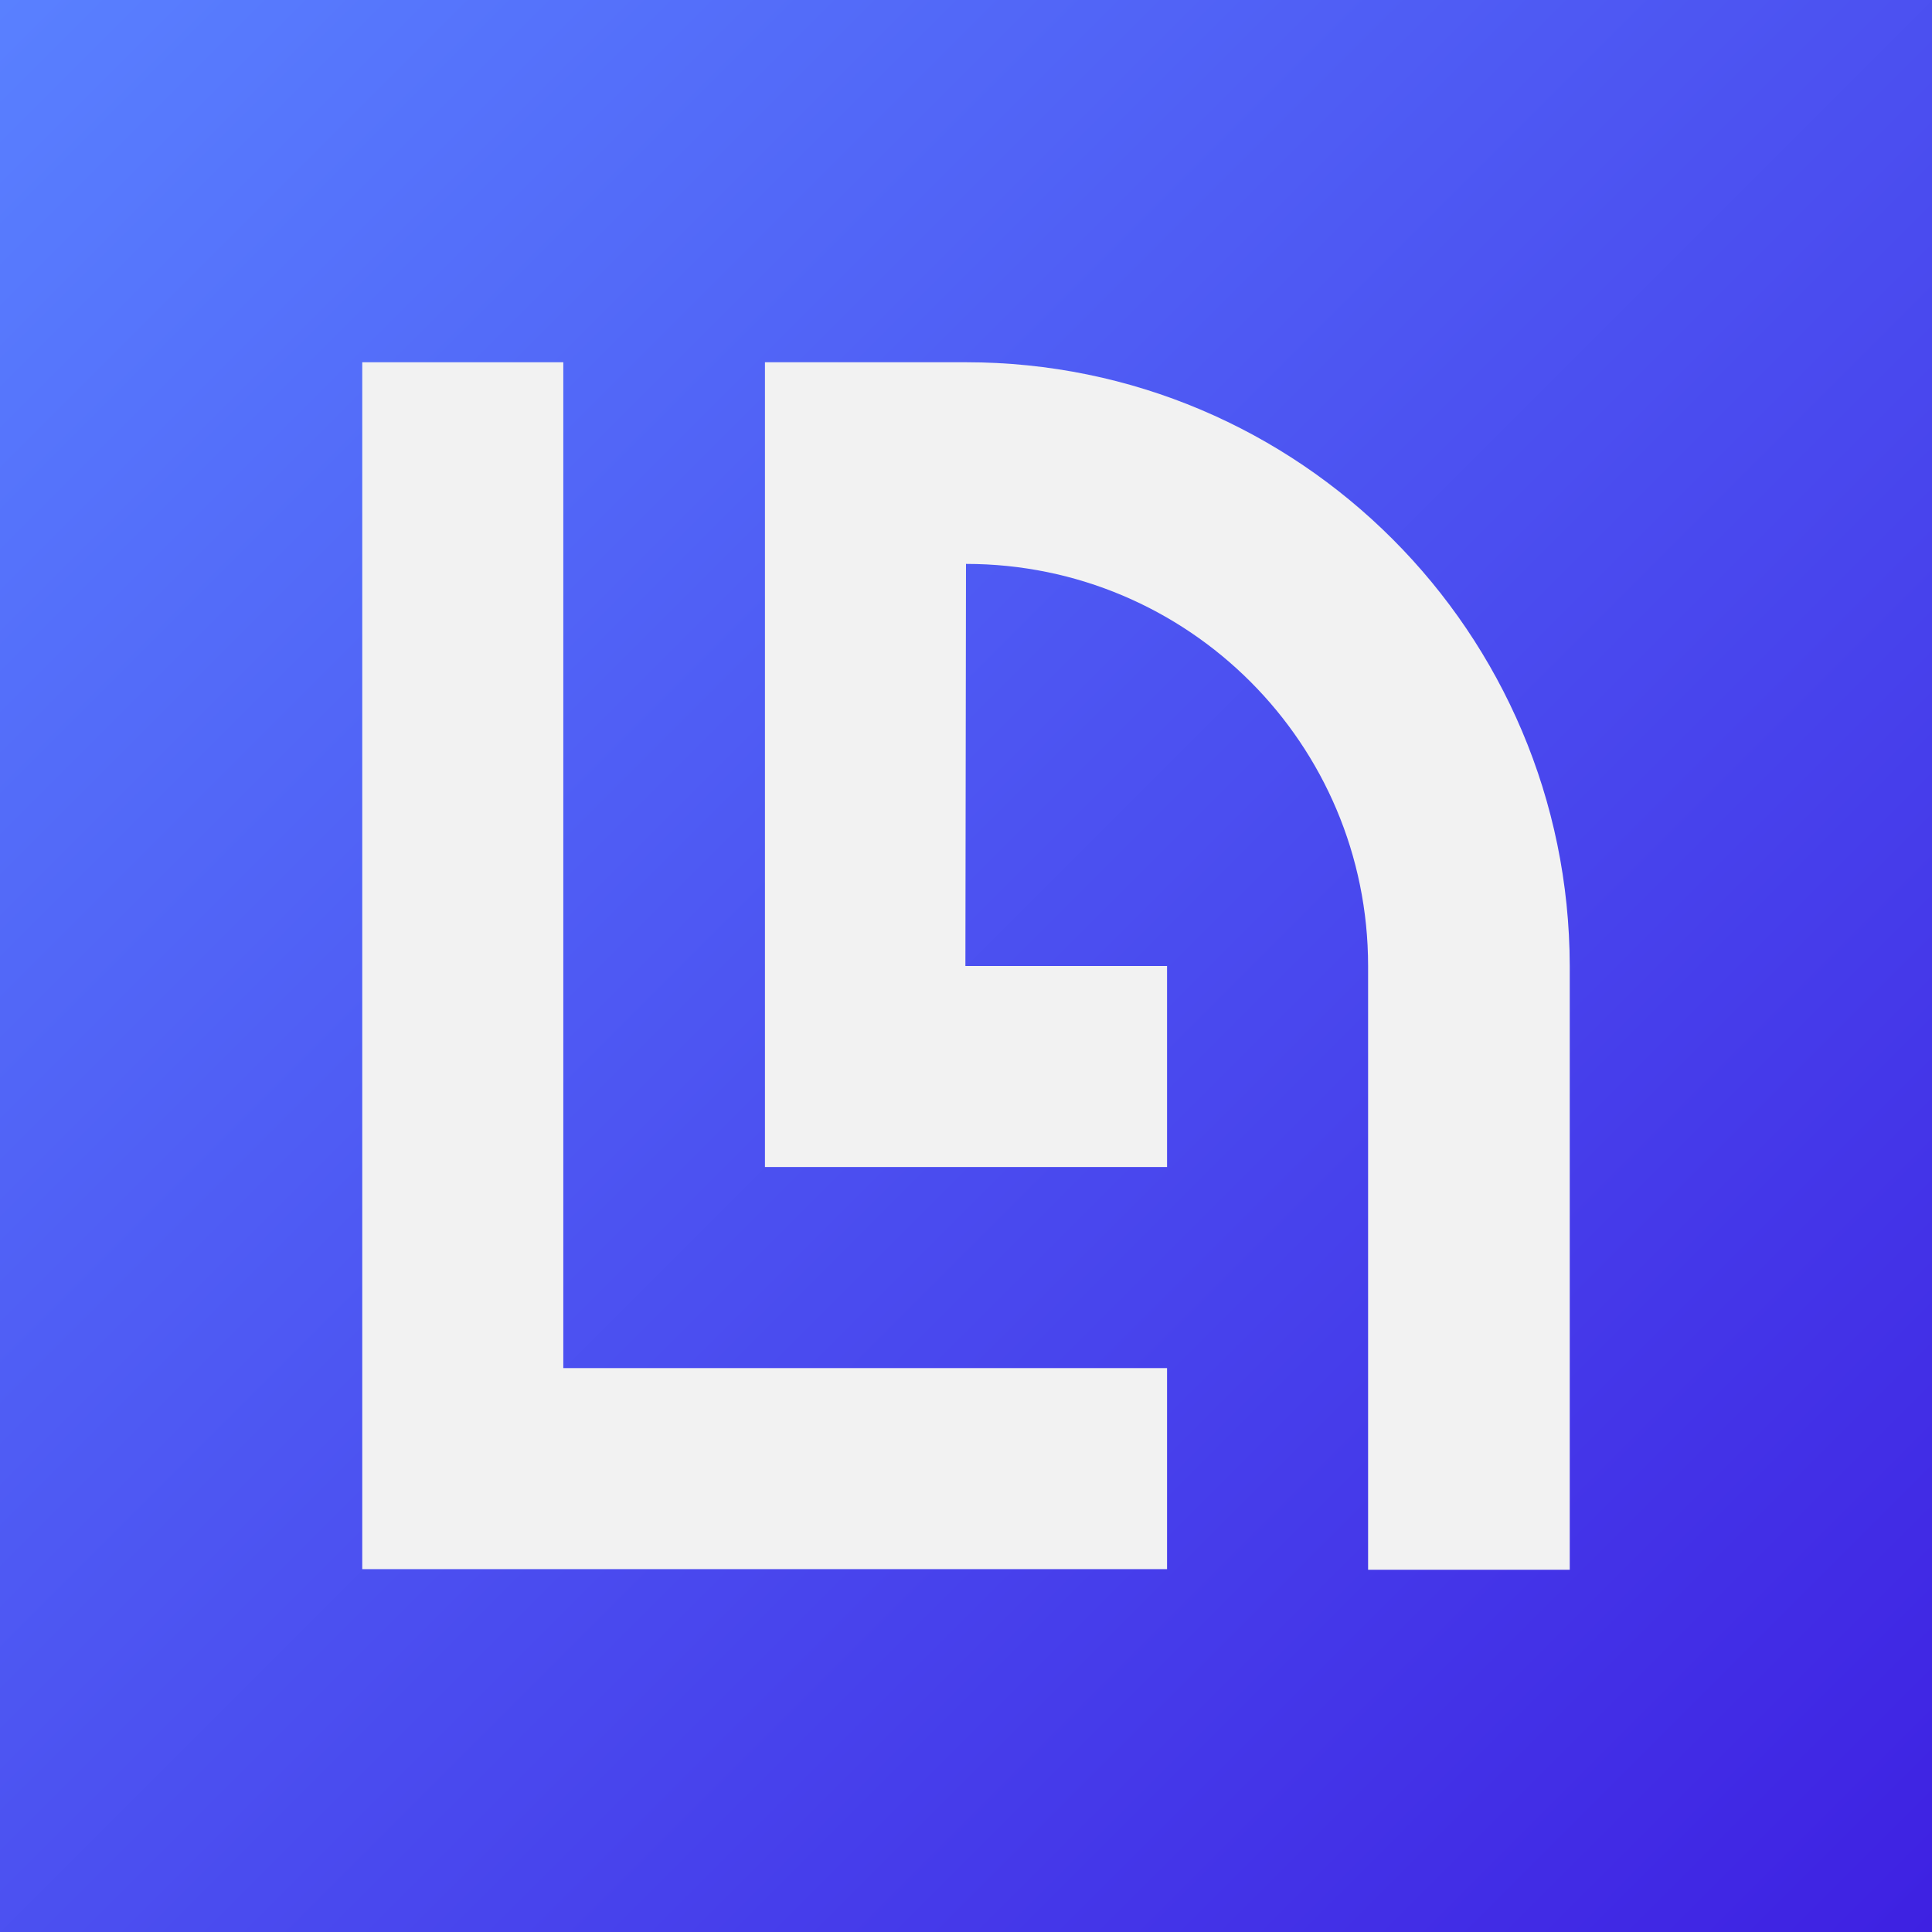
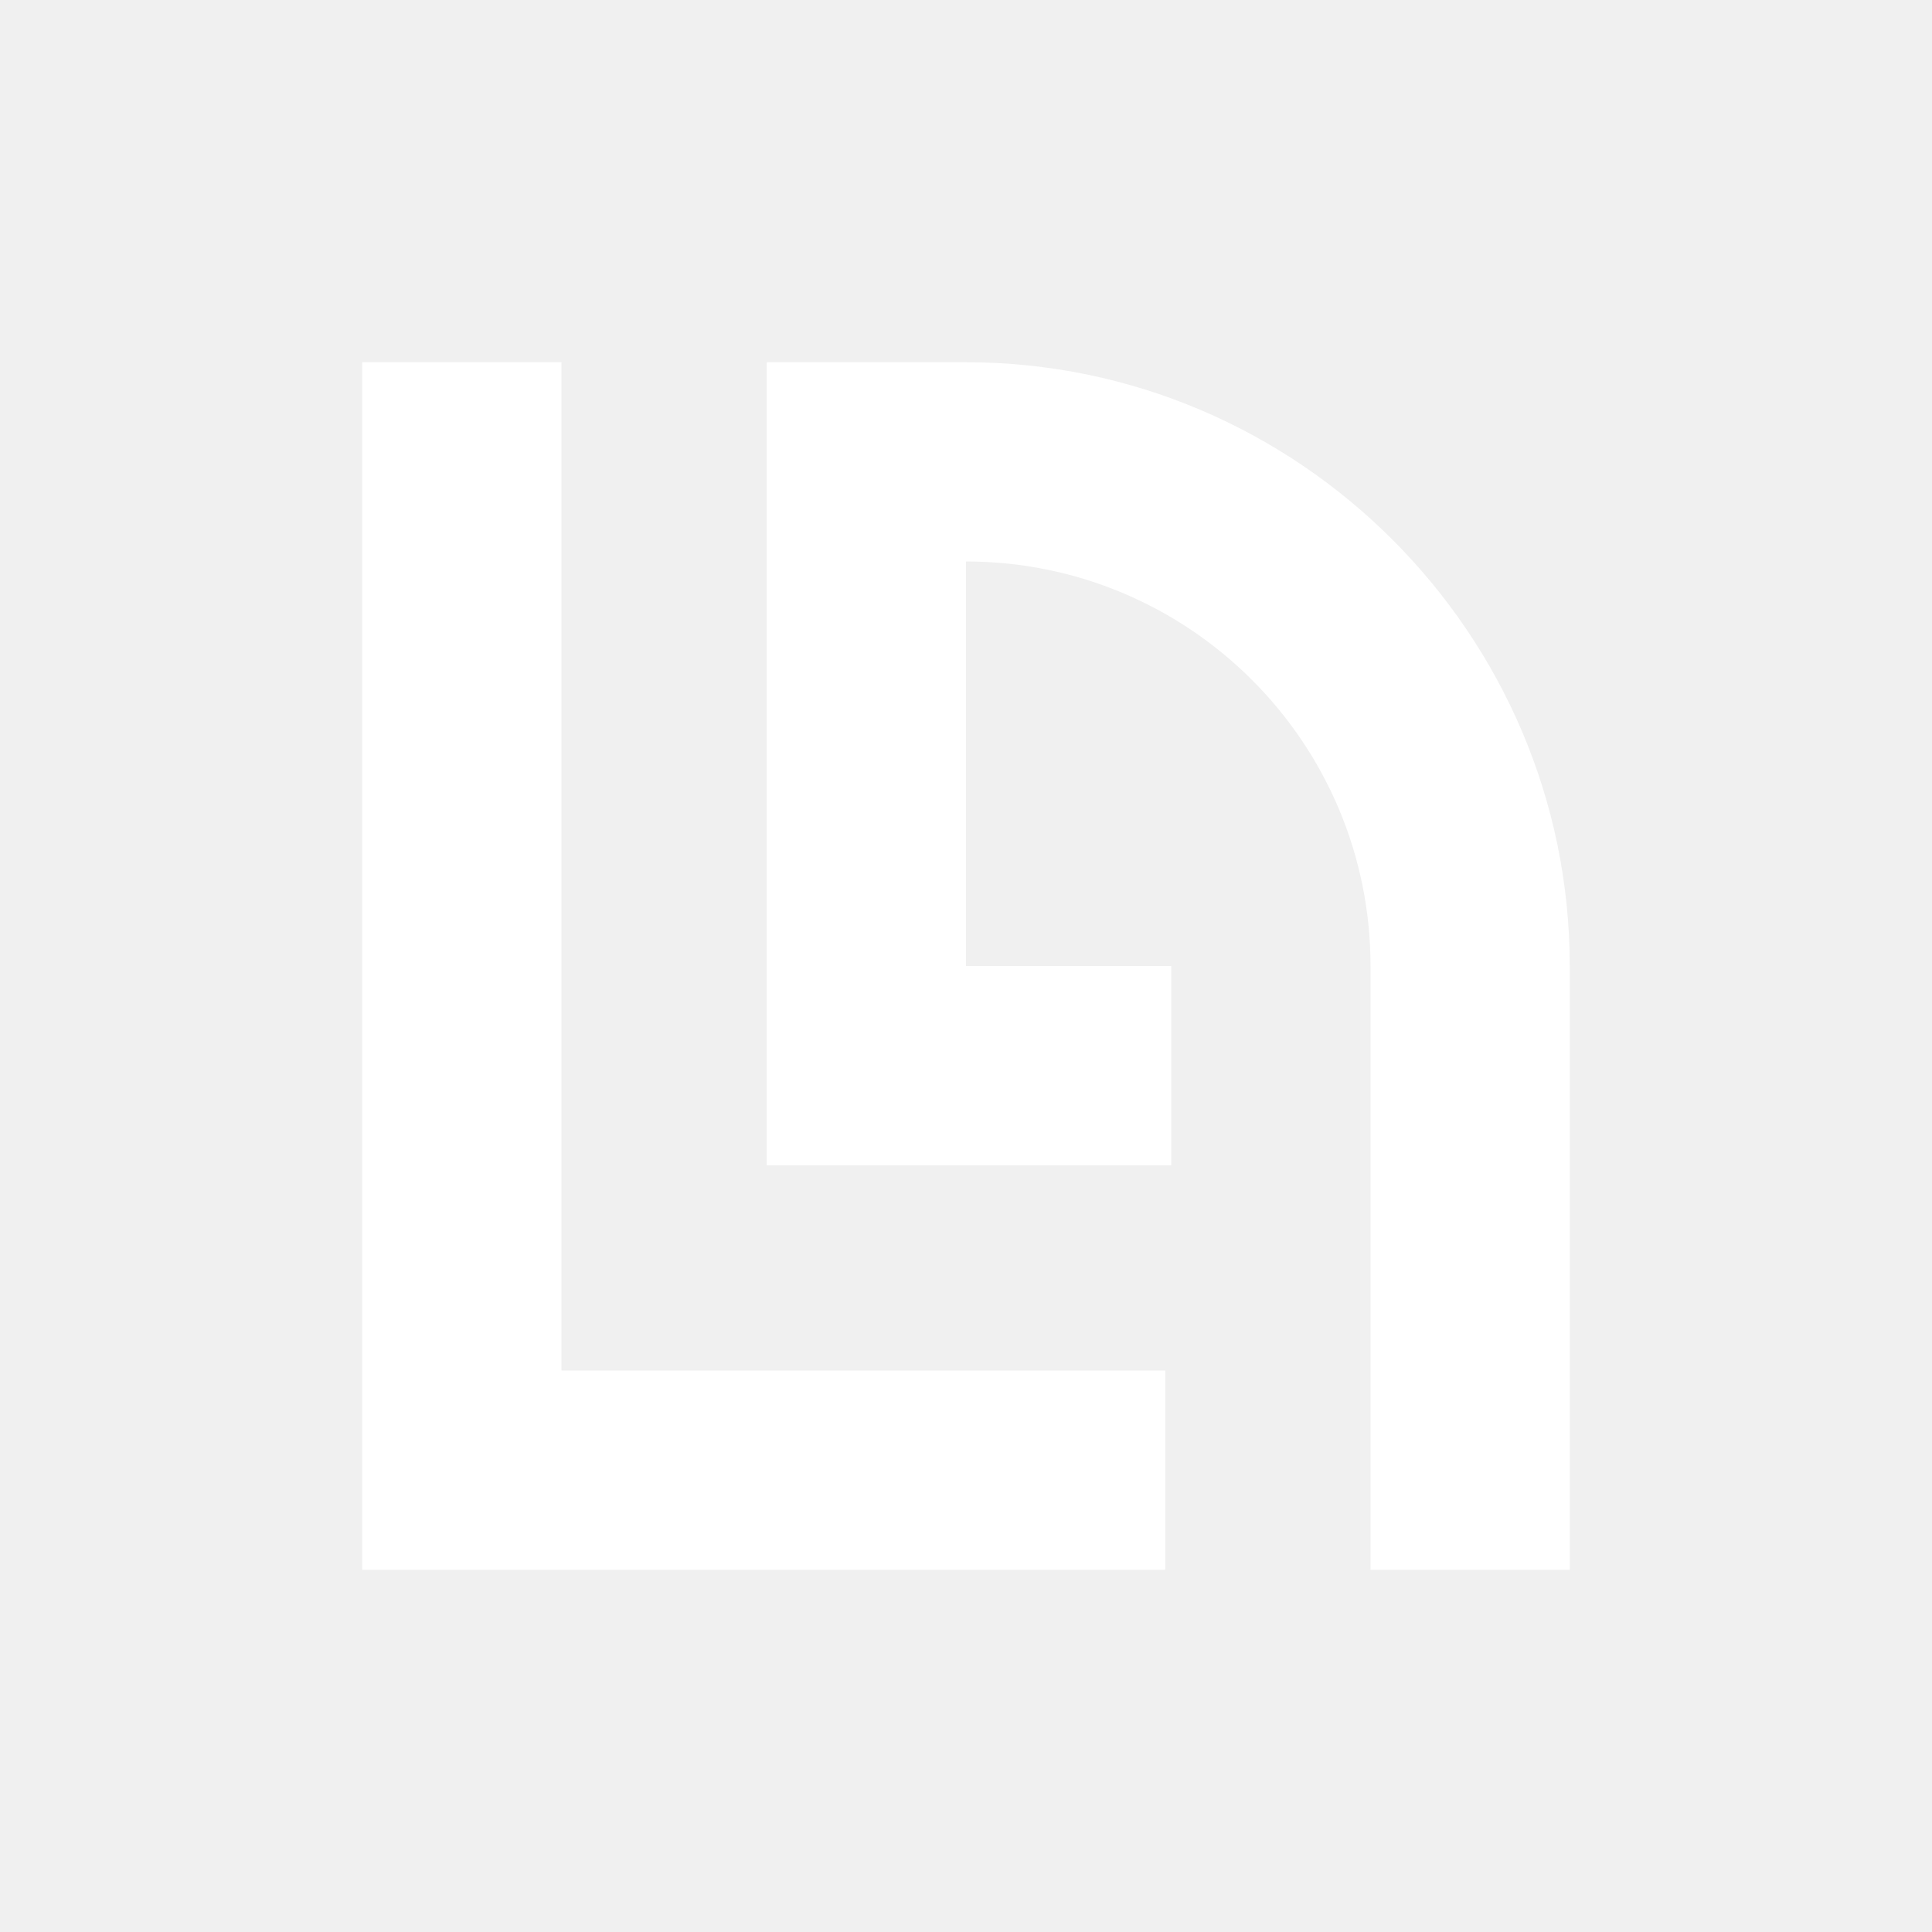
- <svg xmlns="http://www.w3.org/2000/svg" version="1.1" x="0px" y="0px" viewBox="0 0 32 32" style="enable-background:new 0 0 32 32;" xml:space="preserve">
+ <svg xmlns="http://www.w3.org/2000/svg" version="1.1" id="Layer_1" x="0px" y="0px" viewBox="0 0 32 32" style="enable-background:new 0 0 32 32;" xml:space="preserve">
  <style type="text/css">
- 	.st0{fill:none;}
- 	.st1{fill:url(#SVGID_1_);}
- 	.st2{fill:#F2F2F2;}
+ 	.st0{fill:#FFFFFF;}
</style>
-   <g id="grid">
-     <rect x="-442" y="-442" class="st0" width="76.39" height="917" />
-     <rect x="-365.58" y="-442" class="st0" width="76.39" height="917" />
-     <rect x="-289.17" y="-442" class="st0" width="76.39" height="917" />
-     <rect x="-212.75" y="-442" class="st0" width="76.39" height="917" />
-     <rect x="-136.33" y="-442" class="st0" width="76.39" height="917" />
-     <rect x="-59.92" y="-442" class="st0" width="76.39" height="917" />
-     <rect x="16.5" y="-442" class="st0" width="76.39" height="917" />
-     <rect x="92.92" y="-442" class="st0" width="76.39" height="917" />
-     <rect x="169.33" y="-442" class="st0" width="76.39" height="917" />
-     <rect x="245.75" y="-442" class="st0" width="76.39" height="917" />
-     <rect x="322.17" y="-442" class="st0" width="76.39" height="917" />
-     <rect x="398.58" y="-442" class="st0" width="76.39" height="917" />
-     <rect x="-21.71" y="-862.29" transform="matrix(-1.836970e-16 1 -1 -1.836970e-16 -387.3083 -420.2763)" class="st0" width="76.39" height="917" />
-     <rect x="-21.71" y="-785.88" transform="matrix(-1.836970e-16 1 -1 -1.836970e-16 -310.8915 -343.8595)" class="st0" width="76.39" height="917" />
-     <rect x="-21.71" y="-709.46" transform="matrix(-1.836970e-16 1 -1 -1.836970e-16 -234.4747 -267.4427)" class="st0" width="76.39" height="917" />
-     <rect x="-21.71" y="-633.04" transform="matrix(-1.836970e-16 1 -1 -1.836970e-16 -158.0579 -191.026)" class="st0" width="76.39" height="917" />
-     <rect x="-21.71" y="-556.63" transform="matrix(-1.836970e-16 1 -1 -1.836970e-16 -81.6412 -114.6092)" class="st0" width="76.39" height="917" />
-     <rect x="-21.71" y="-480.21" transform="matrix(-1.836970e-16 1 -1 -1.836970e-16 -5.2244 -38.1924)" class="st0" width="76.39" height="917" />
-     <rect x="-21.71" y="-403.79" transform="matrix(-1.836970e-16 1 -1 -1.836970e-16 71.1924 38.2244)" class="st0" width="76.39" height="917" />
-     <rect x="-21.71" y="-327.38" transform="matrix(-1.836970e-16 1 -1 -1.836970e-16 147.6092 114.6412)" class="st0" width="76.39" height="917" />
-     <rect x="-21.71" y="-250.96" transform="matrix(-1.836970e-16 1 -1 -1.836970e-16 224.026 191.0579)" class="st0" width="76.39" height="917" />
-     <rect x="-21.71" y="-174.54" transform="matrix(-1.836970e-16 1 -1 -1.836970e-16 300.4427 267.4747)" class="st0" width="76.39" height="917" />
-     <rect x="-21.71" y="-98.13" transform="matrix(-1.836970e-16 1 -1 -1.836970e-16 376.8595 343.8915)" class="st0" width="76.39" height="917" />
-     <rect x="-21.71" y="-21.71" transform="matrix(-1.836970e-16 1 -1 -1.836970e-16 453.2763 420.3083)" class="st0" width="76.39" height="917" />
-   </g>
  <g id="Livello_1">
-     <linearGradient id="SVGID_1_" gradientUnits="userSpaceOnUse" x1="-9.094947e-13" y1="-9.094947e-13" x2="32" y2="32">
-       <stop offset="0" style="stop-color:#5980FF" />
-       <stop offset="1" style="stop-color:#3E21E2" />
-     </linearGradient>
-     <rect y="0" class="st1" width="32" height="32" />
-     <polygon class="st2" points="6,6 9.33,6 9.33,22.66 19.33,22.66 19.33,25.99 6,25.99  " />
-     <path class="st2" d="M16,6h-3.33v13.33h6.66l0-3.33h-3.34l0.01-6.66h0c3.68,0,6.66,2.98,6.66,6.66v10h3.34V16   C25.99,10.48,21.52,6,16,6z" />
+     <polygon class="st0" points="6,6 9.3,6 9.3,22.7 19.3,22.7 19.3,26 6,26  " />
+     <path class="st0" d="M16,6h-3.3v13.3h6.7V16H16l0-6.7l0,0c3.7,0,6.7,3,6.7,6.7v10H26V16C26,10.5,21.5,6,16,6z" />
  </g>
</svg>
